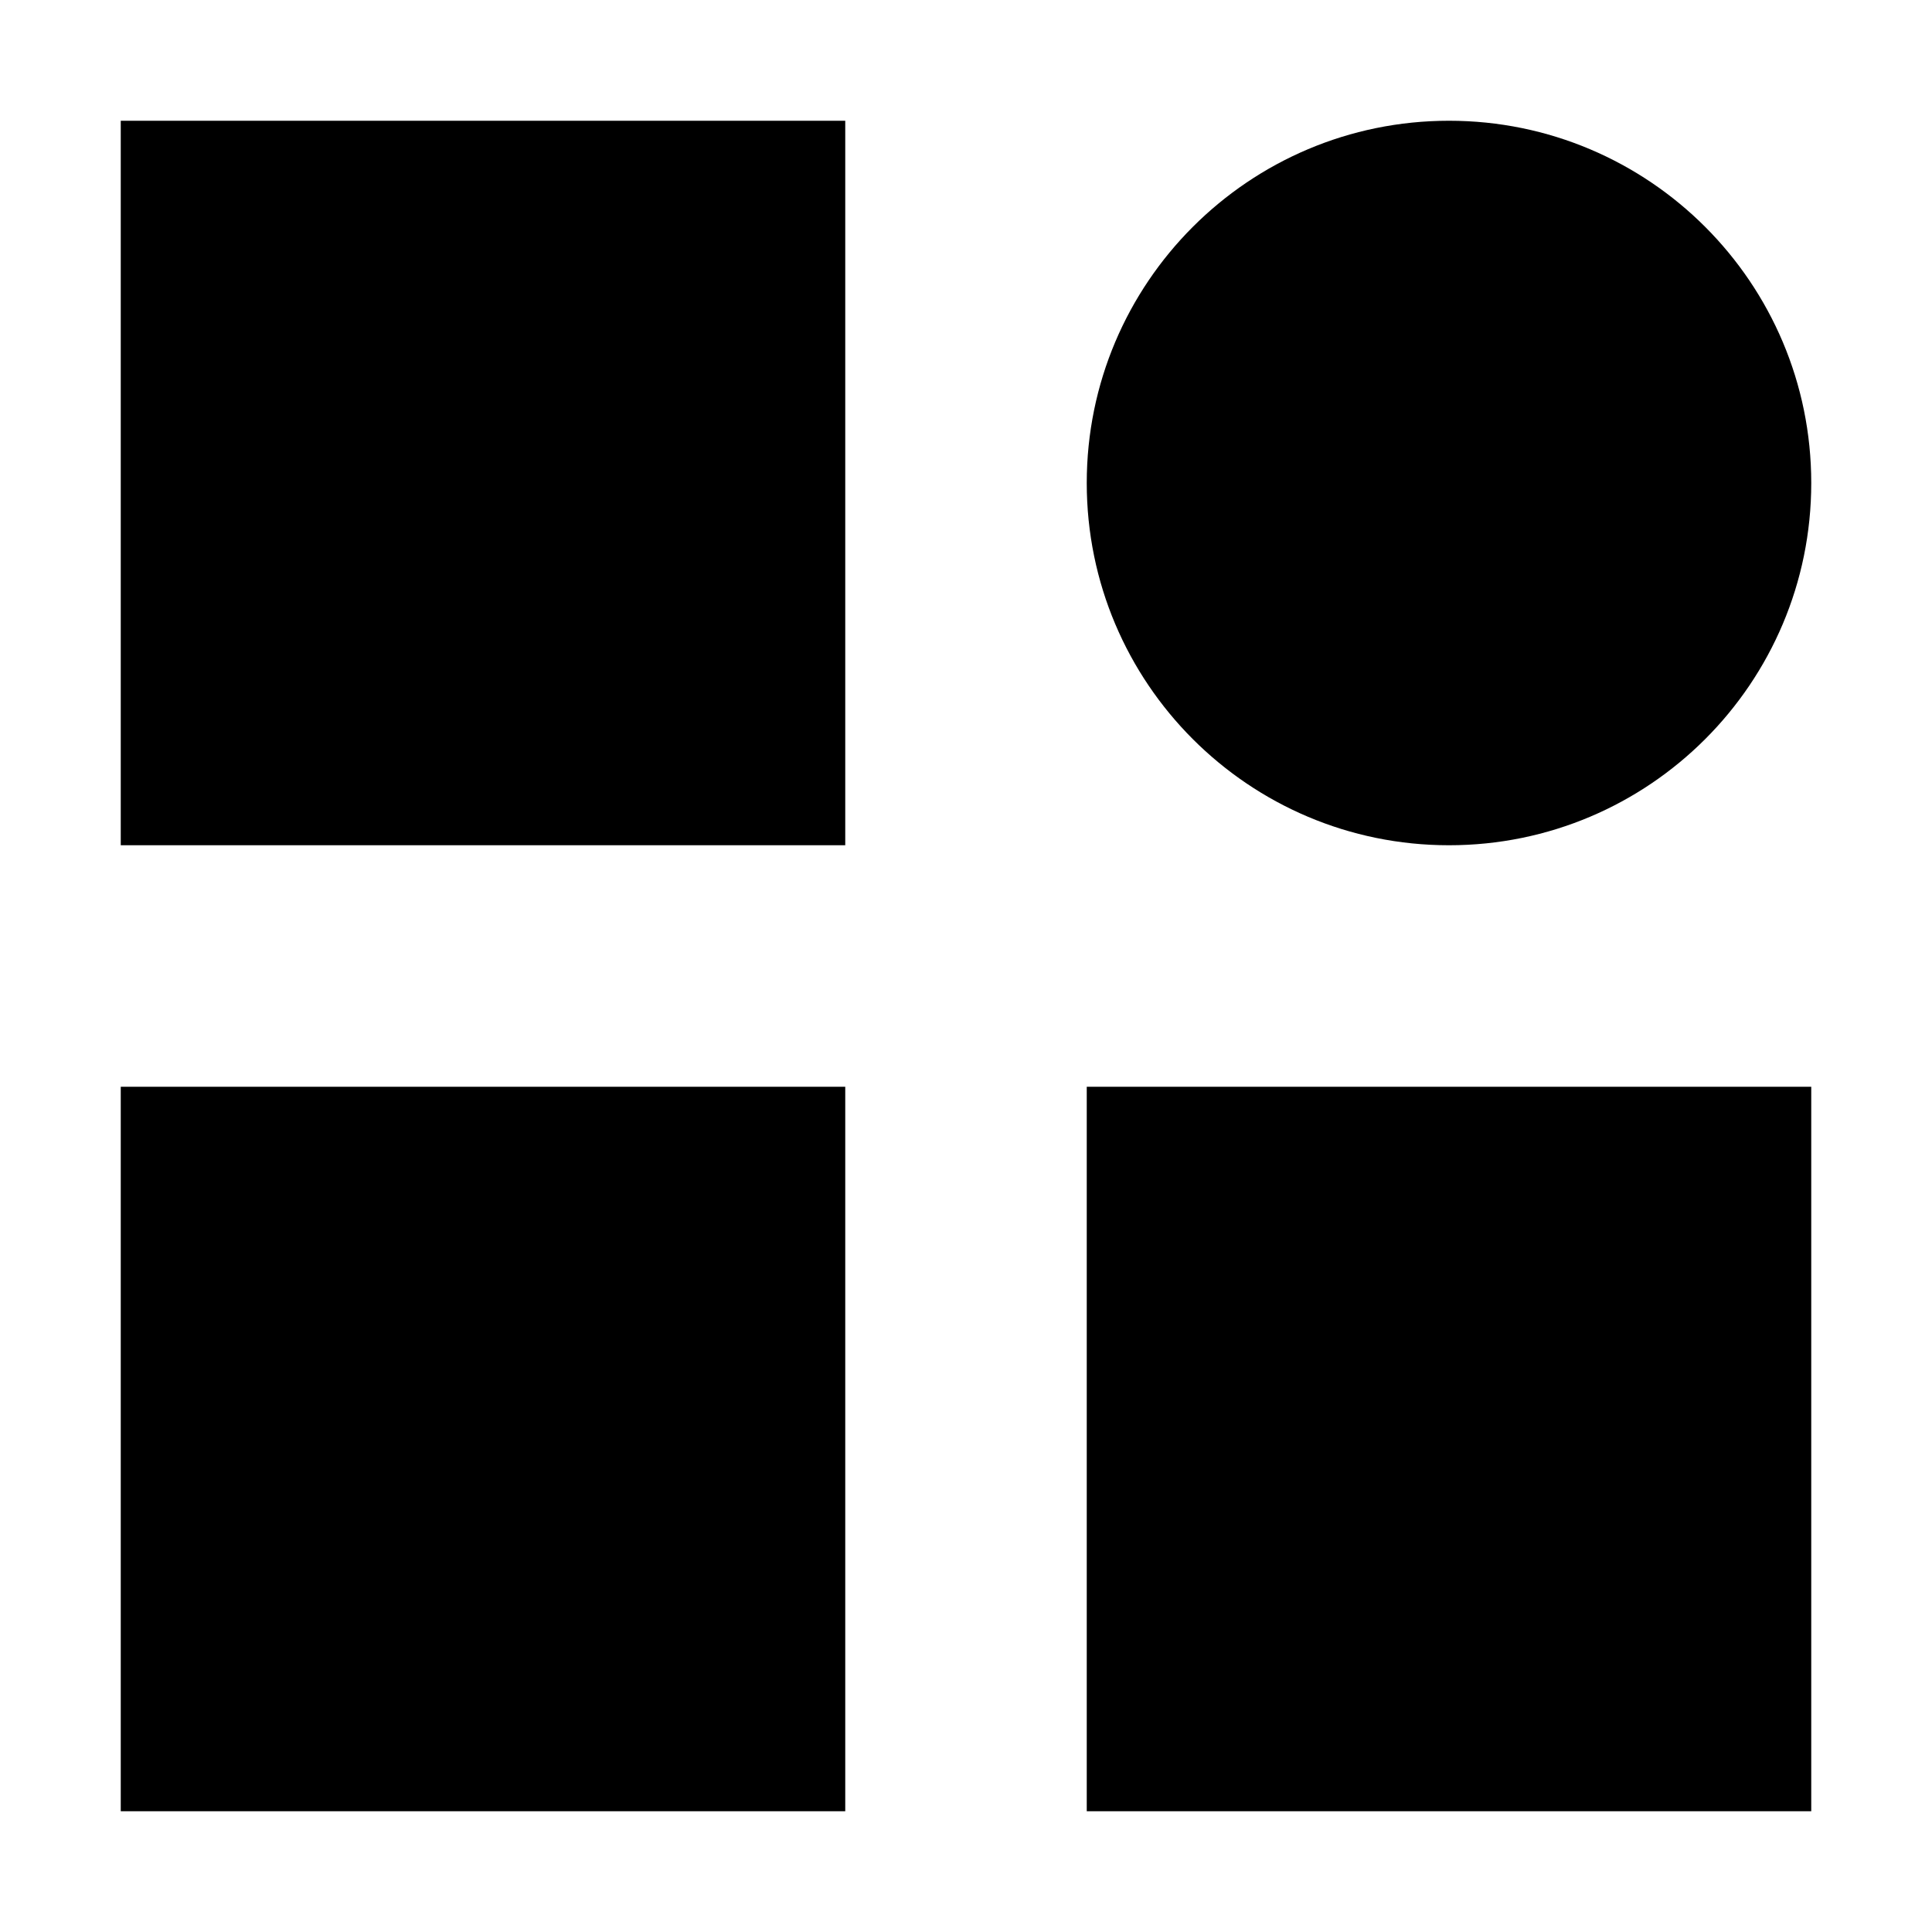
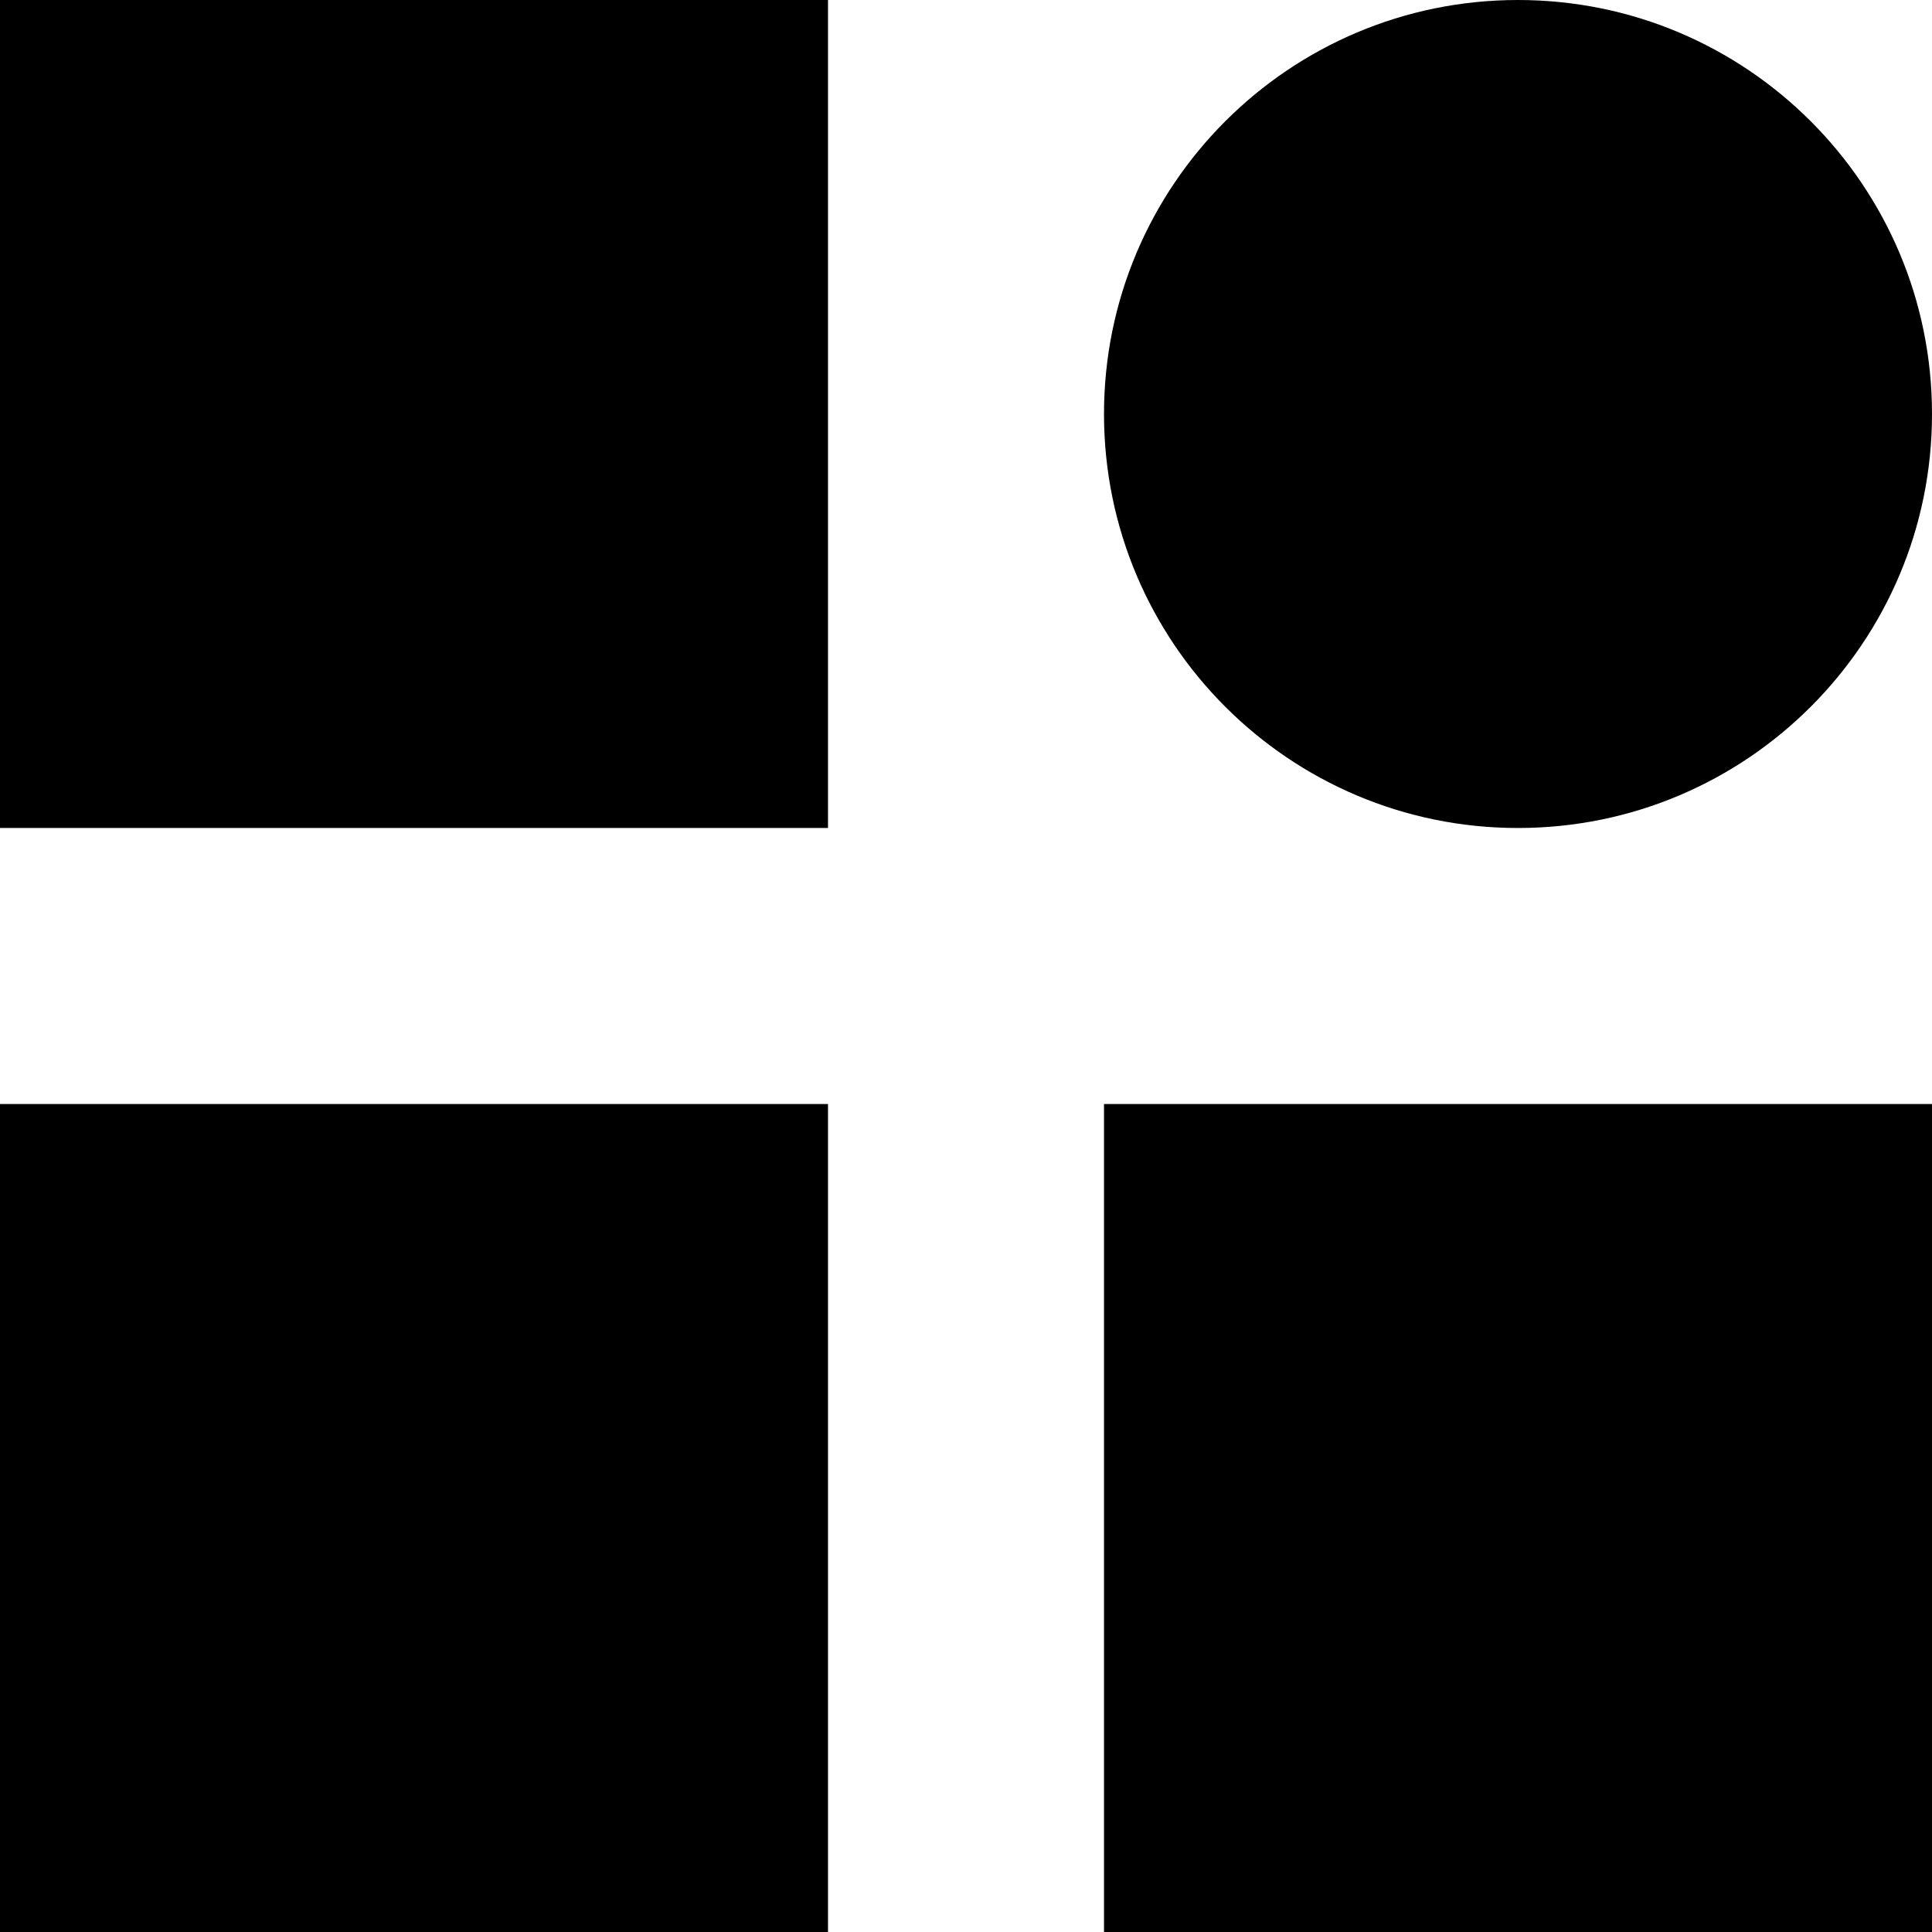
- <svg xmlns="http://www.w3.org/2000/svg" t="1506329916765" class="icon" style="" viewBox="0 0 1024 1024" version="1.1" p-id="1661" width="64" height="64">
-   <defs>
-     <style type="text/css" />
-   </defs>
-   <path d="M64 64 448 64 448 448 64 448 64 64ZM64 576 448 576 448 960 64 960 64 576ZM576 576 960 576 960 960 576 960 576 576ZM768 448C874.039 448 960 362.039 960 256 960 149.961 874.039 64 768 64 661.961 64 576 149.961 576 256 576 362.039 661.961 448 768 448Z" p-id="1662" />
+ <svg xmlns="http://www.w3.org/2000/svg" width="128px" height="128px" viewBox="0 0 128 128" version="1.1">
+   <defs />
+   <g id="Page-1" stroke="none" stroke-width="1" fill="none" fill-rule="evenodd">
+     <g id="component" fill="#000000">
+       <path d="M0,0 L54.857,0 L54.857,54.857 L0,54.857 L0,0 L0,0 Z M0,73.143 L54.857,73.143 L54.857,128 L0,128 L0,73.143 L0,73.143 Z M73.143,73.143 L128,73.143 L128,128 L73.143,128 L73.143,73.143 L73.143,73.143 Z M100.571,54.857 C115.72,54.857 128,42.577 128,27.429 C128,12.28 115.72,0 100.571,0 C85.423,0 73.143,12.28 73.143,27.429 C73.143,42.577 85.423,54.857 100.571,54.857 L100.571,54.857 Z" id="Shape" />
+     </g>
+   </g>
</svg>
